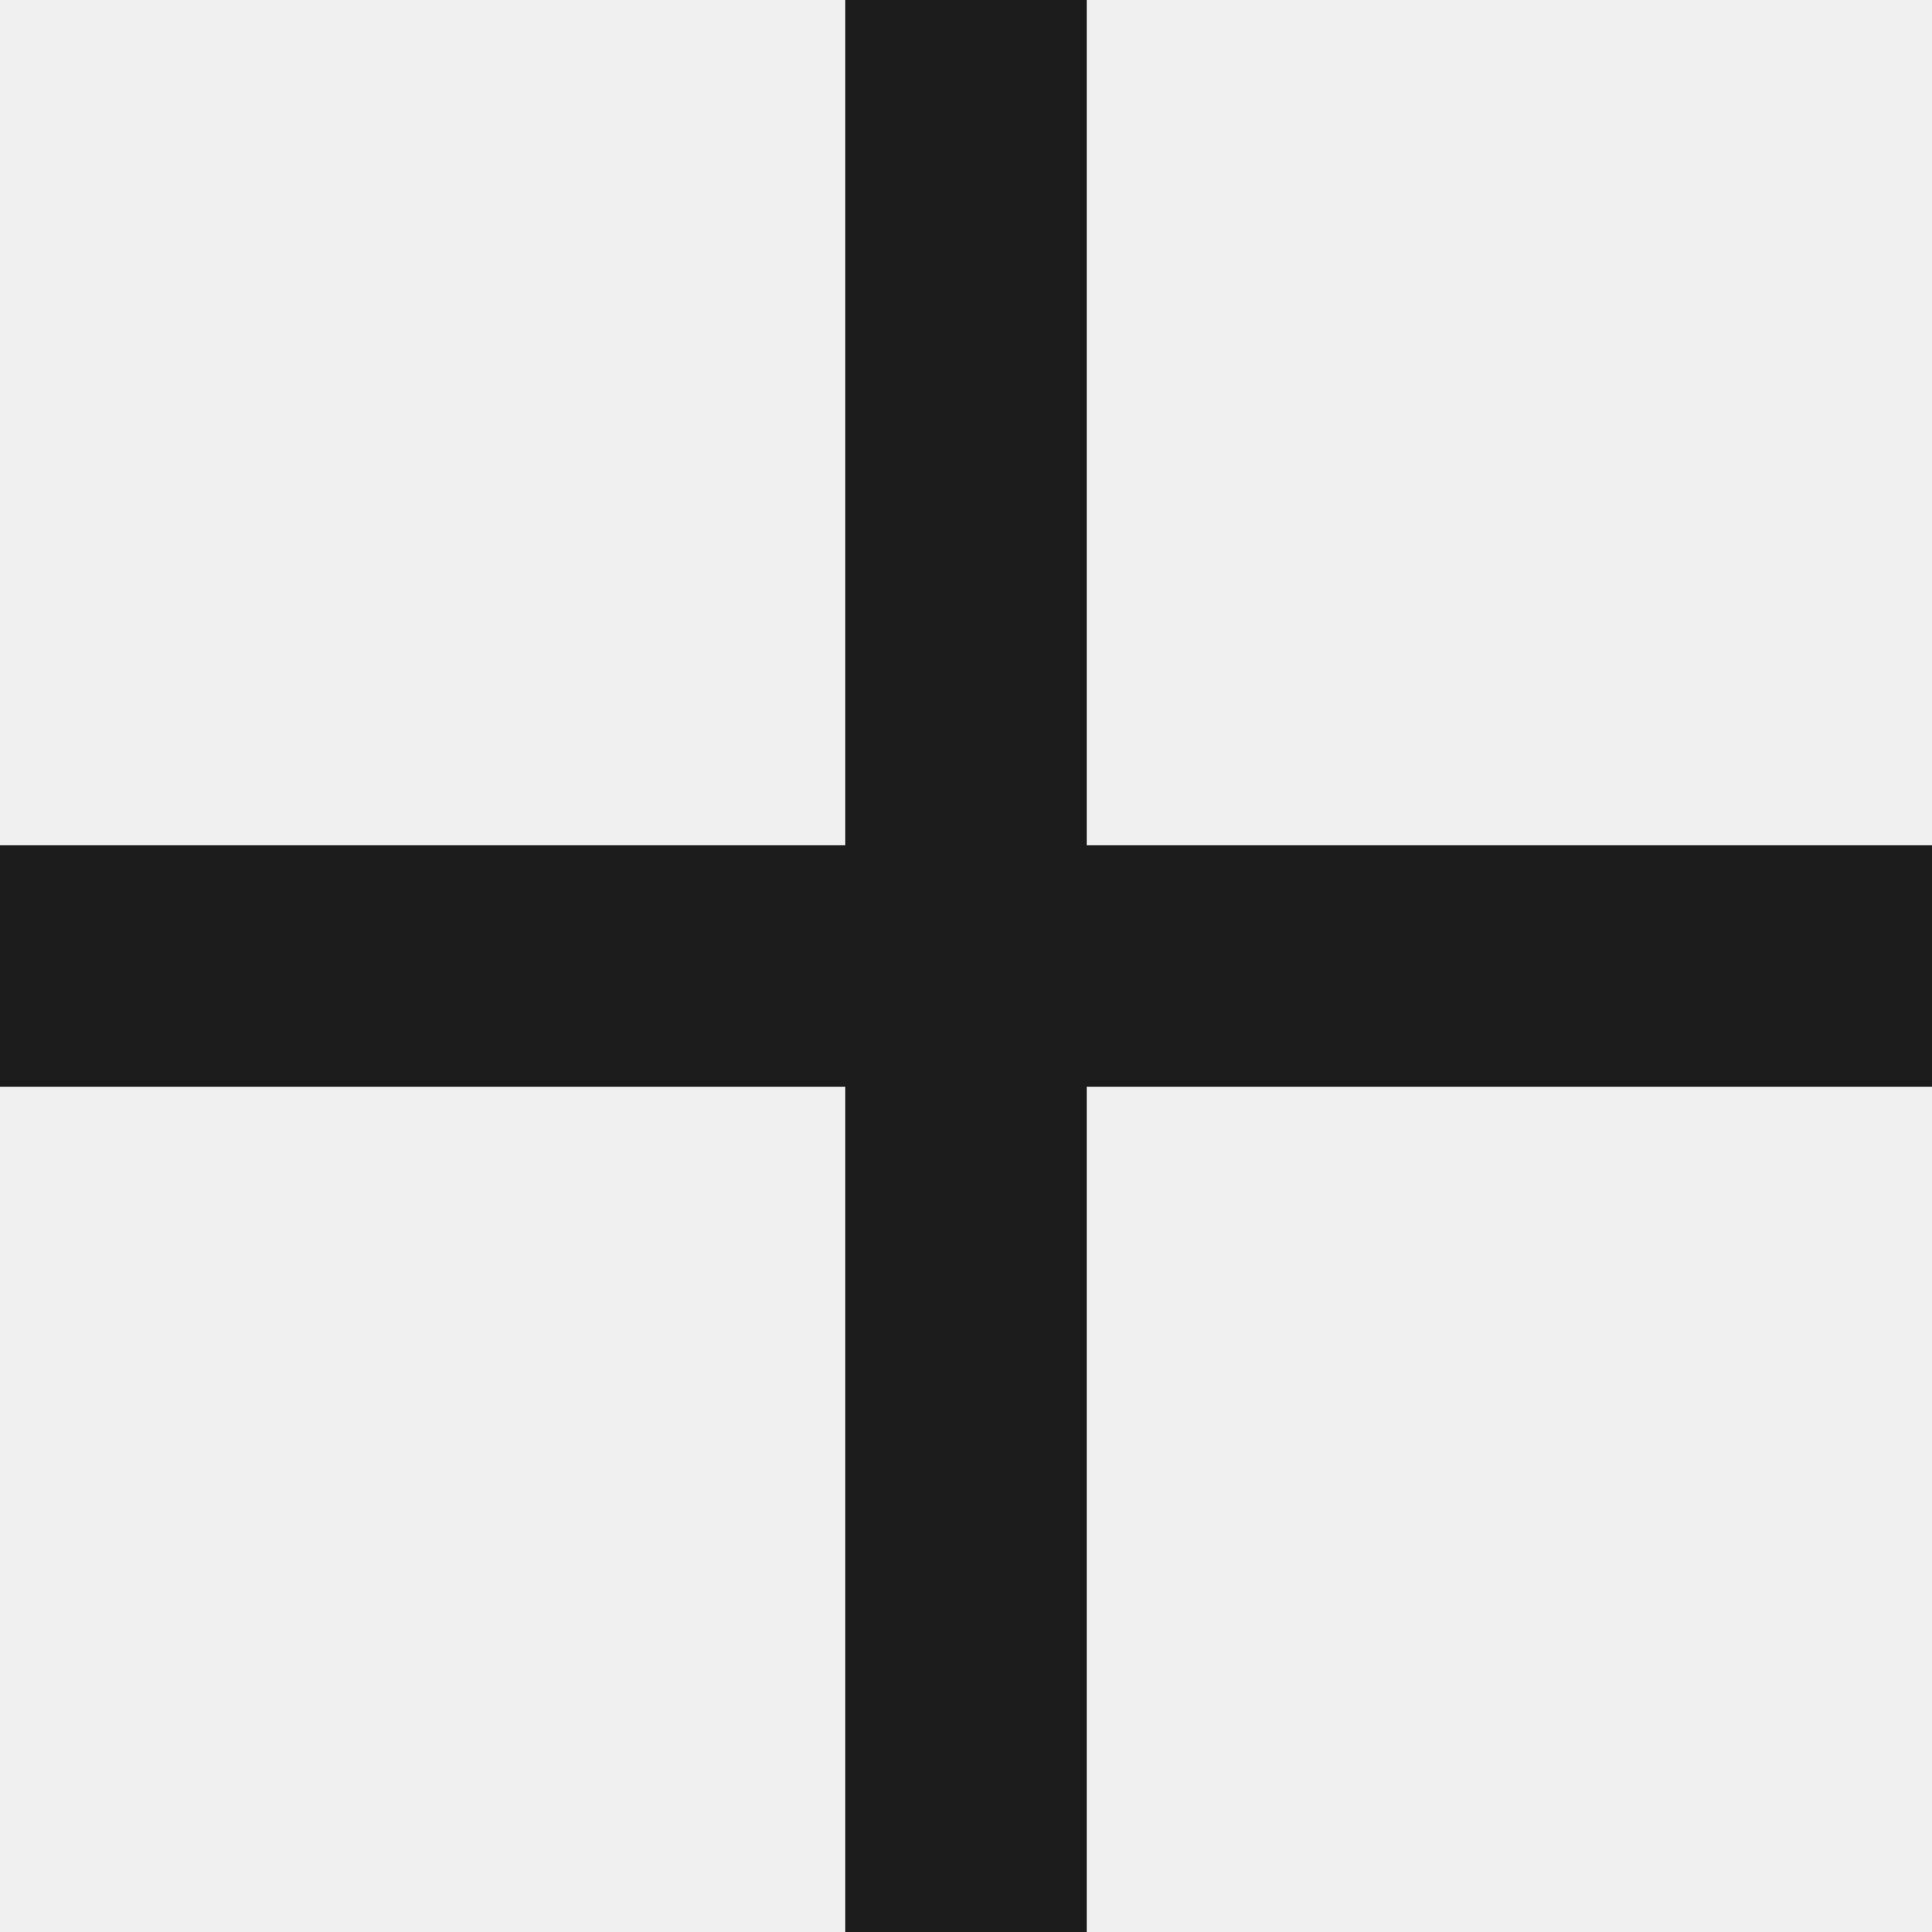
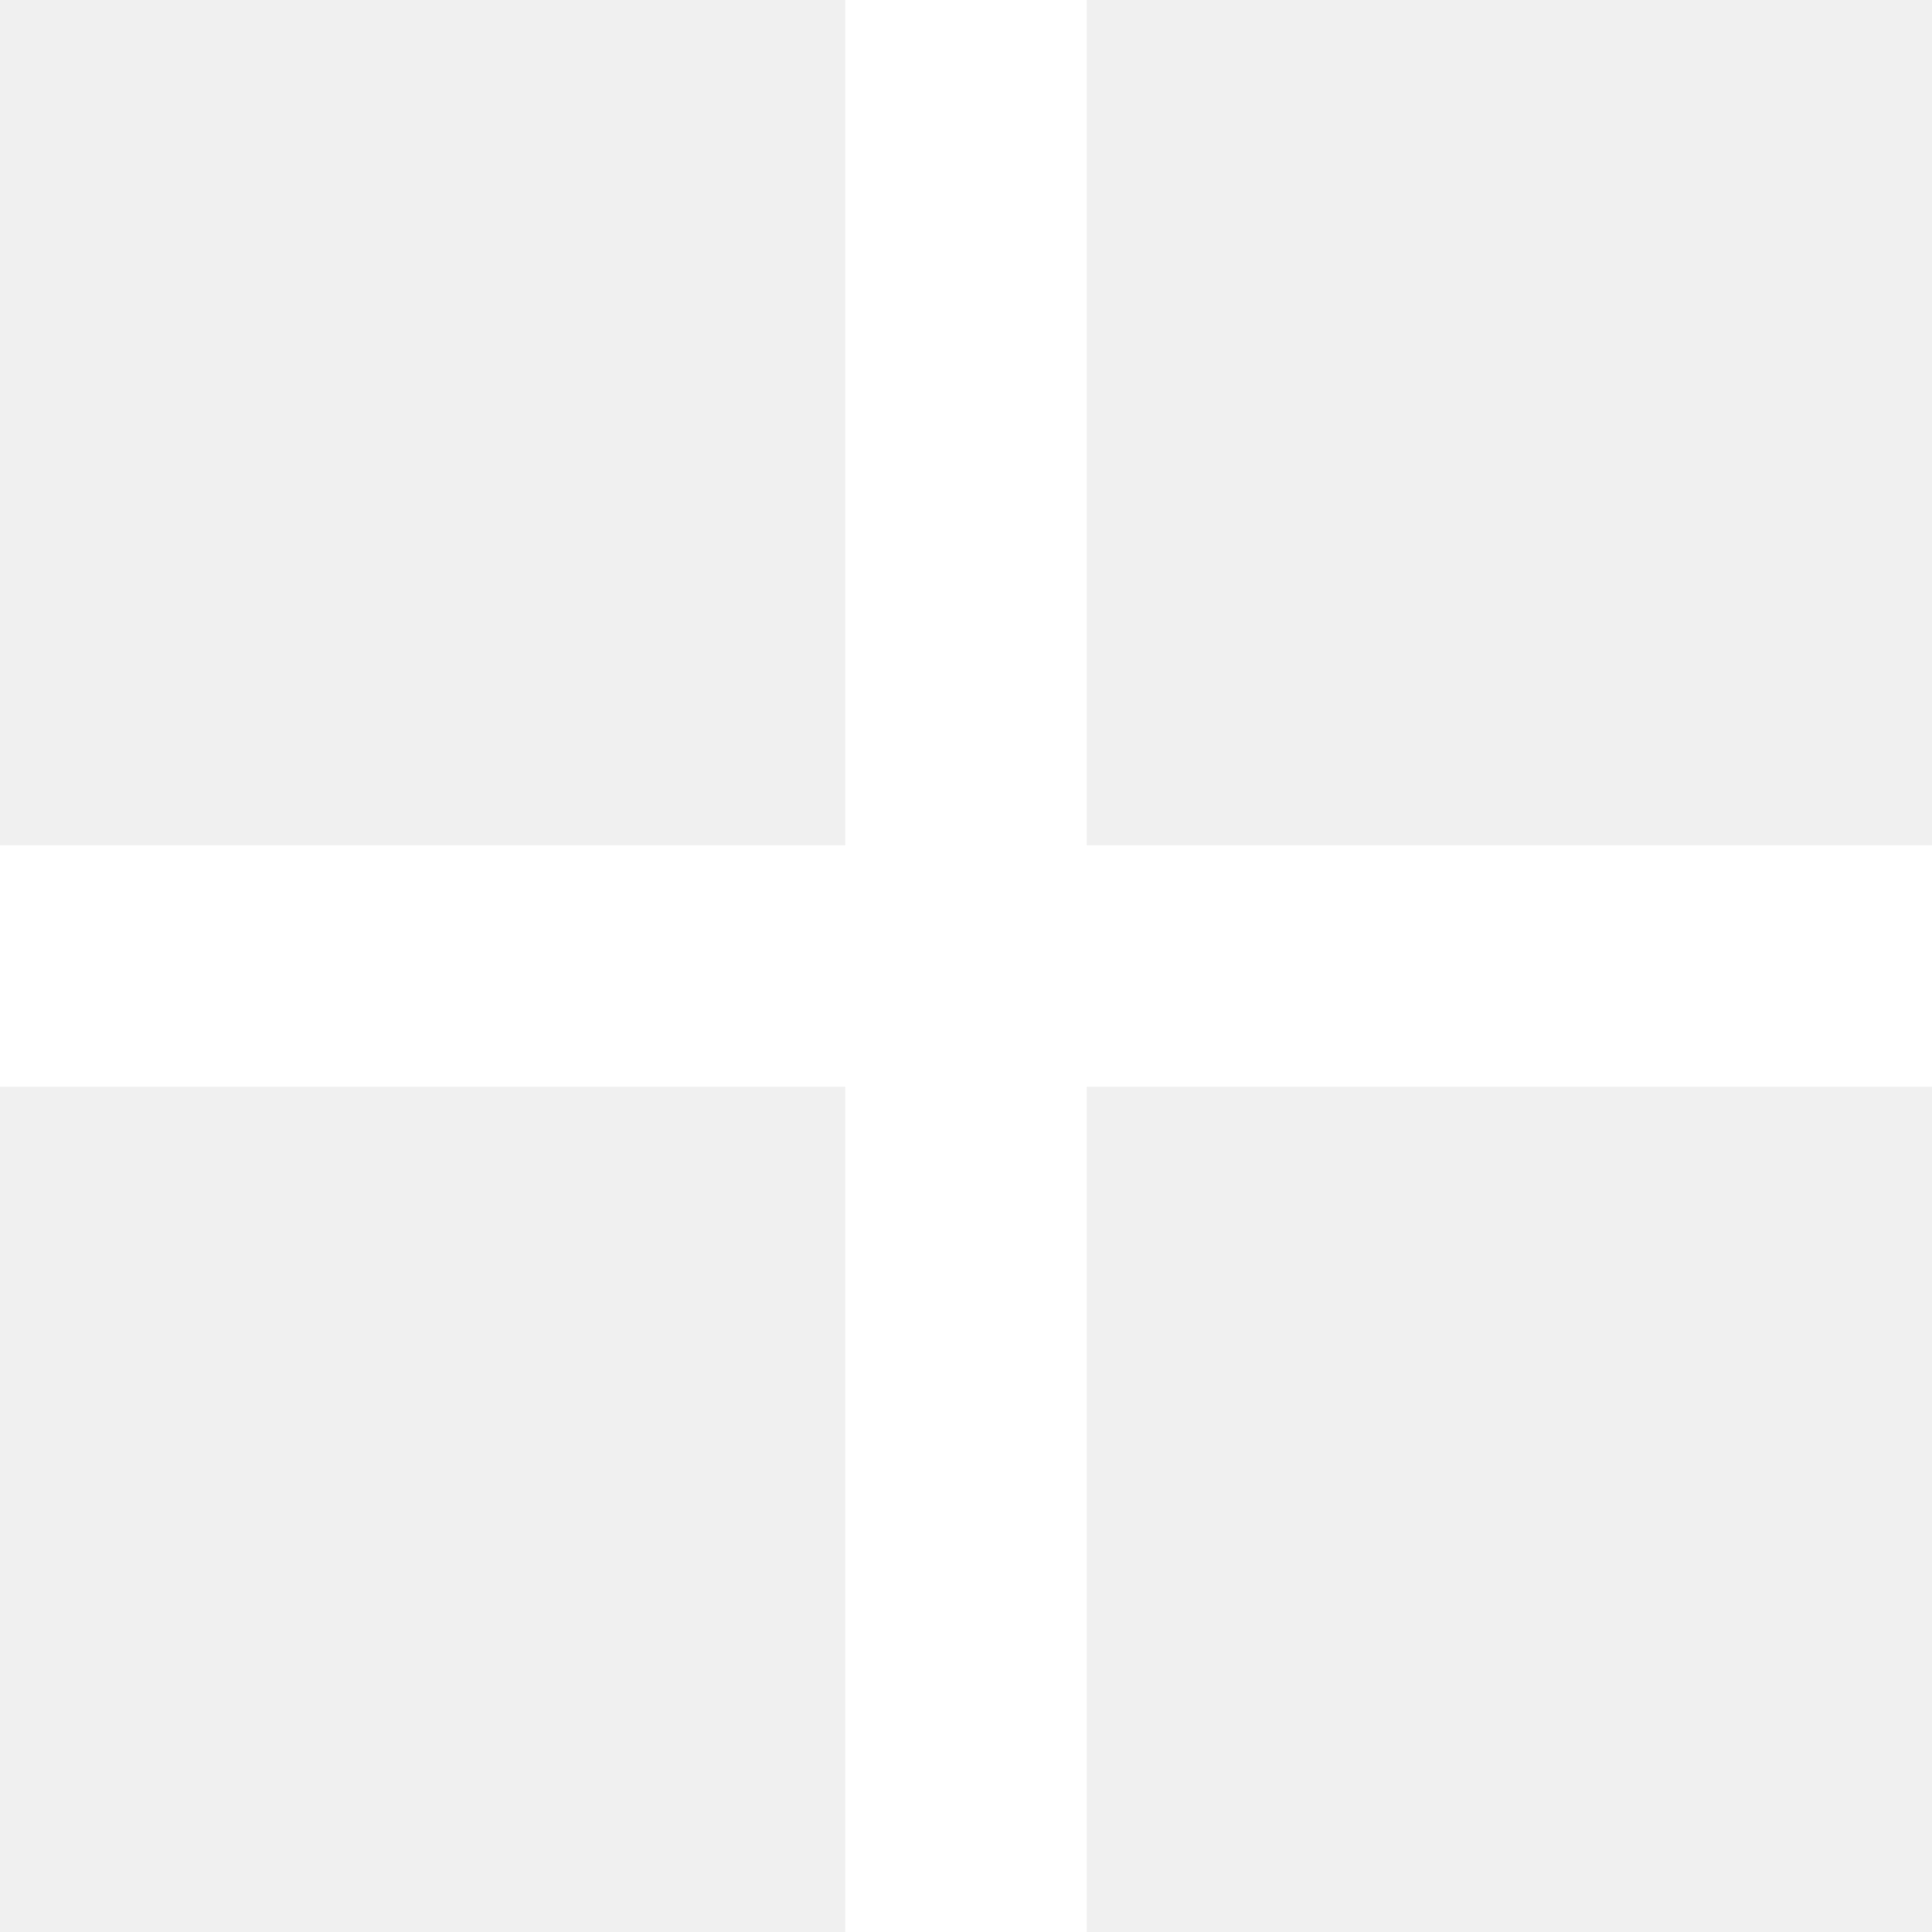
<svg xmlns="http://www.w3.org/2000/svg" width="12" height="12" viewBox="0 0 12 12" fill="none">
-   <rect y="5.25" width="12" height="1.5" fill="#1D1C1D" />
-   <rect x="5.25" y="12" width="12" height="1.5" transform="rotate(-90 5.25 12)" fill="#1D1C1D" />
+   <rect y="5.25" width="12" height="1.5" fill="#fff" />
+   <rect x="5.25" y="12" width="12" height="1.5" transform="rotate(-90 5.25 12)" fill="#fff" />
</svg>
